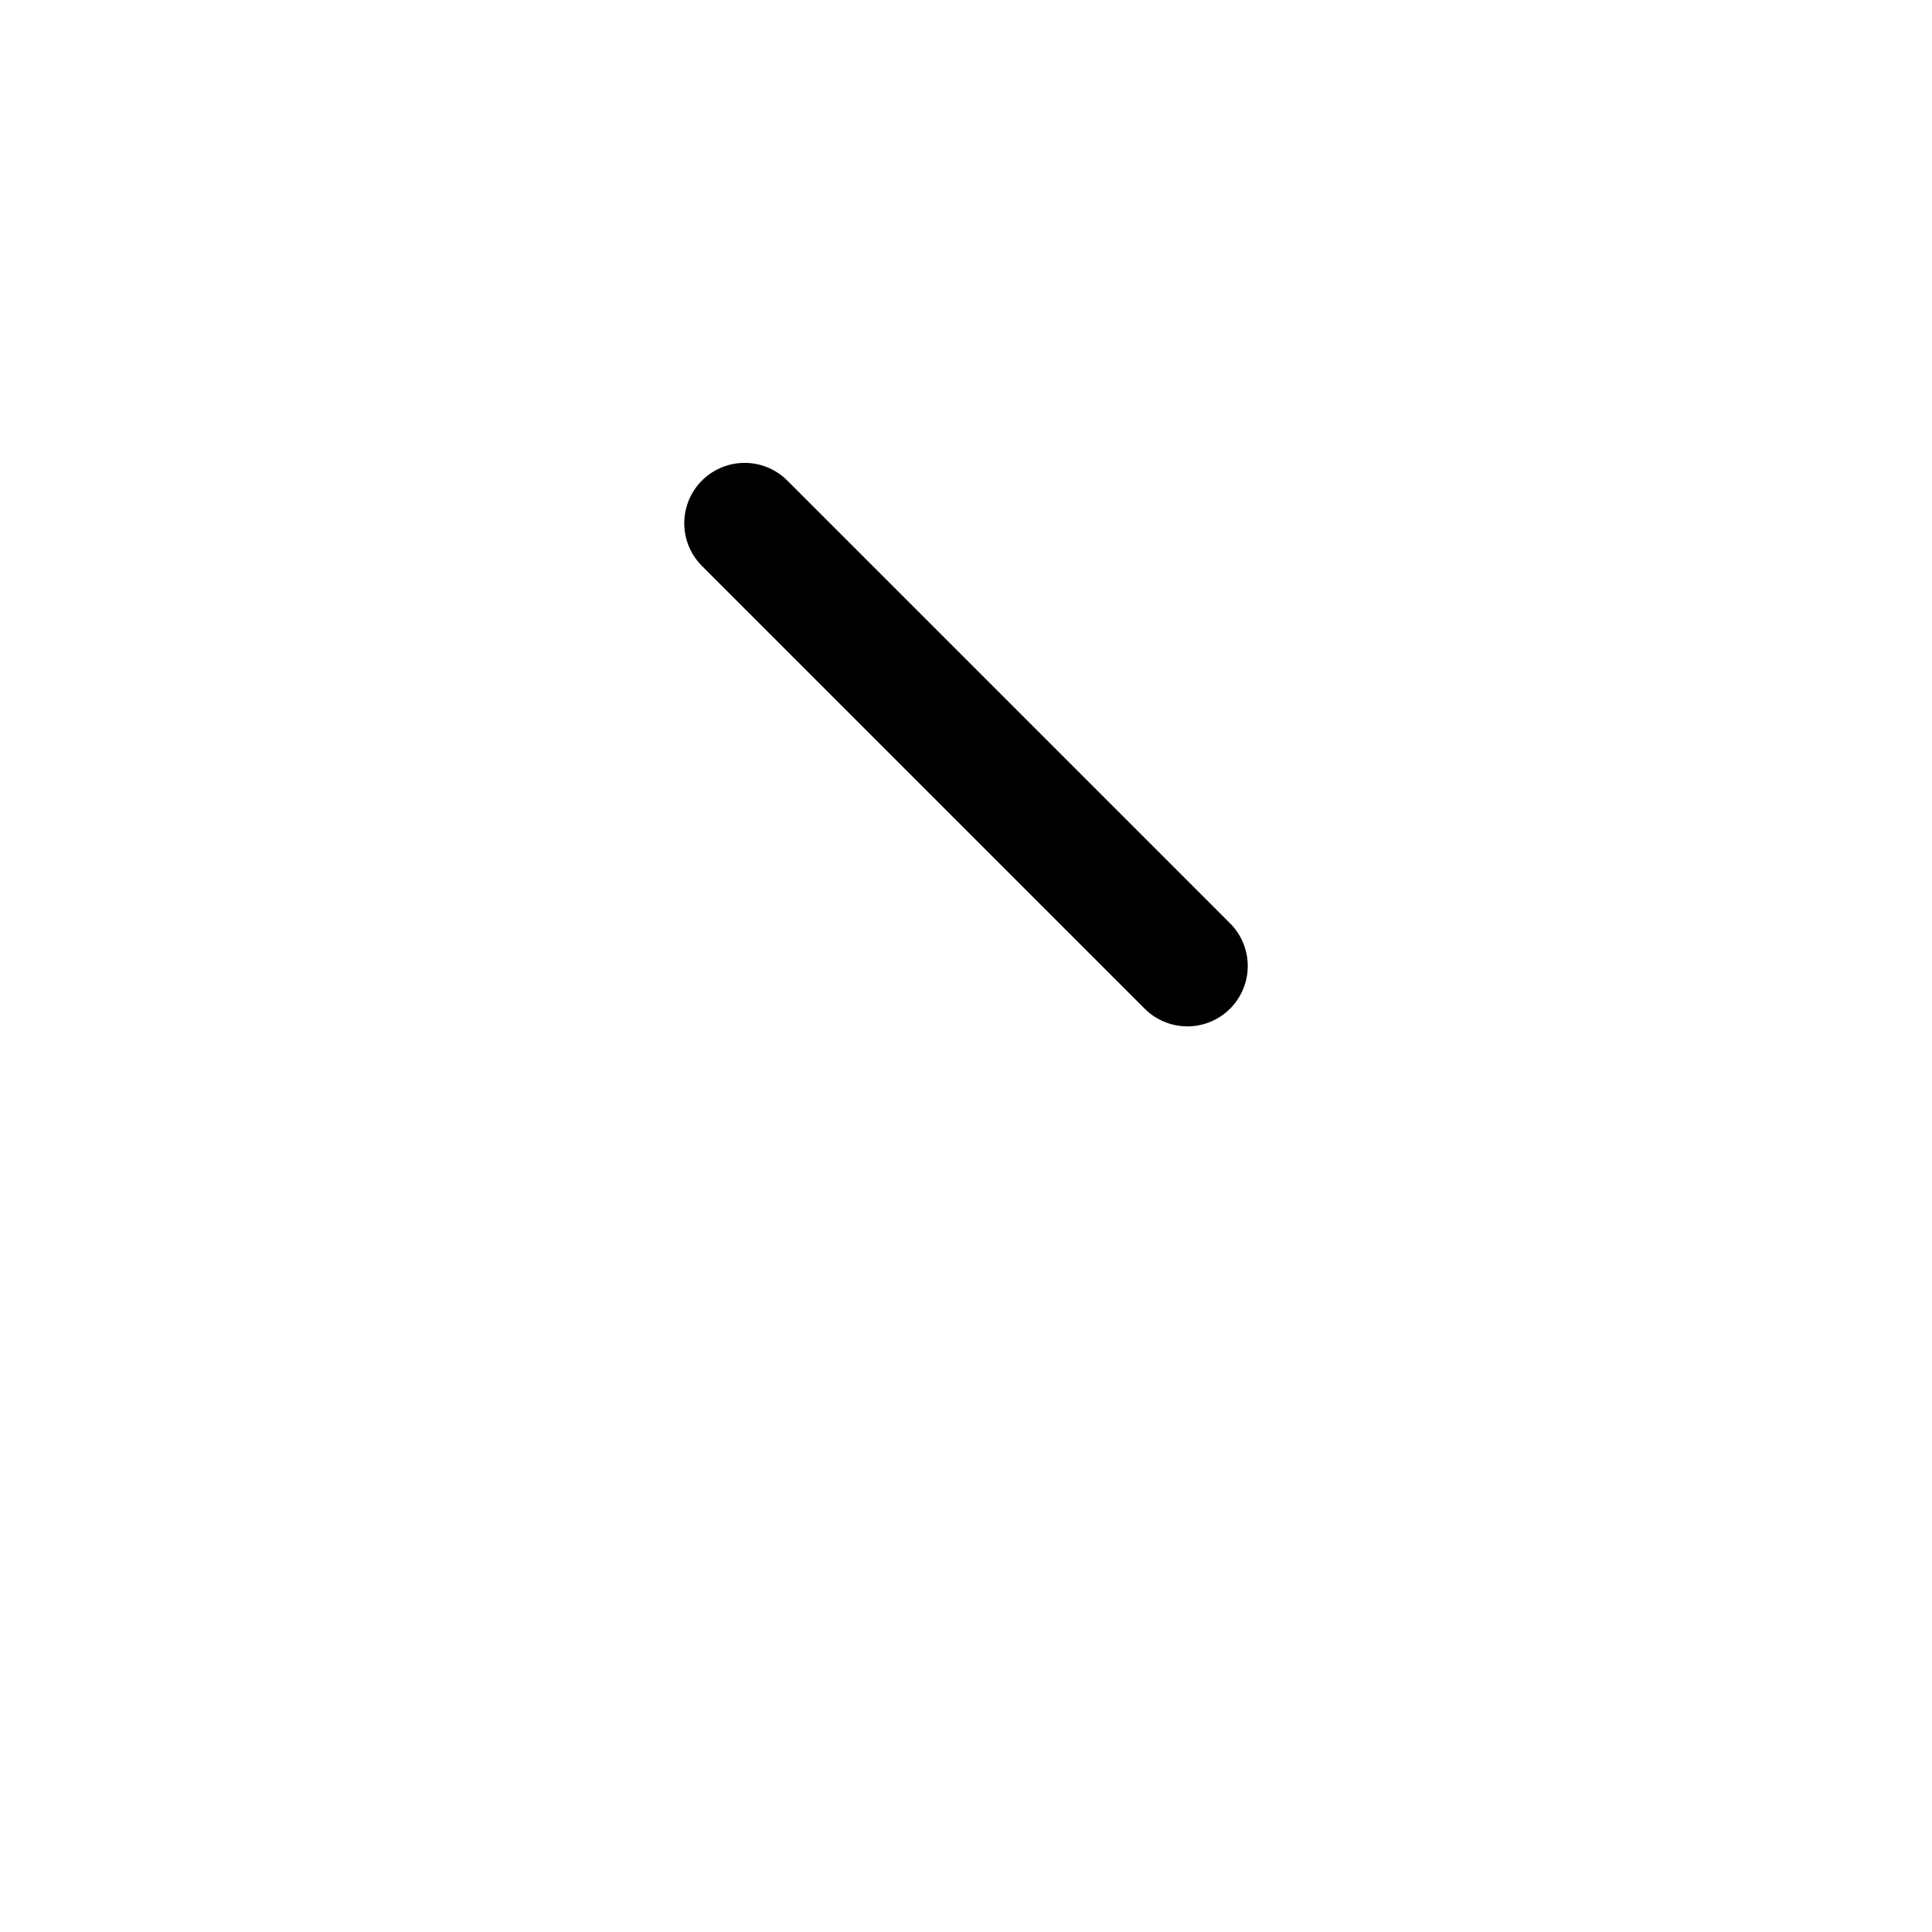
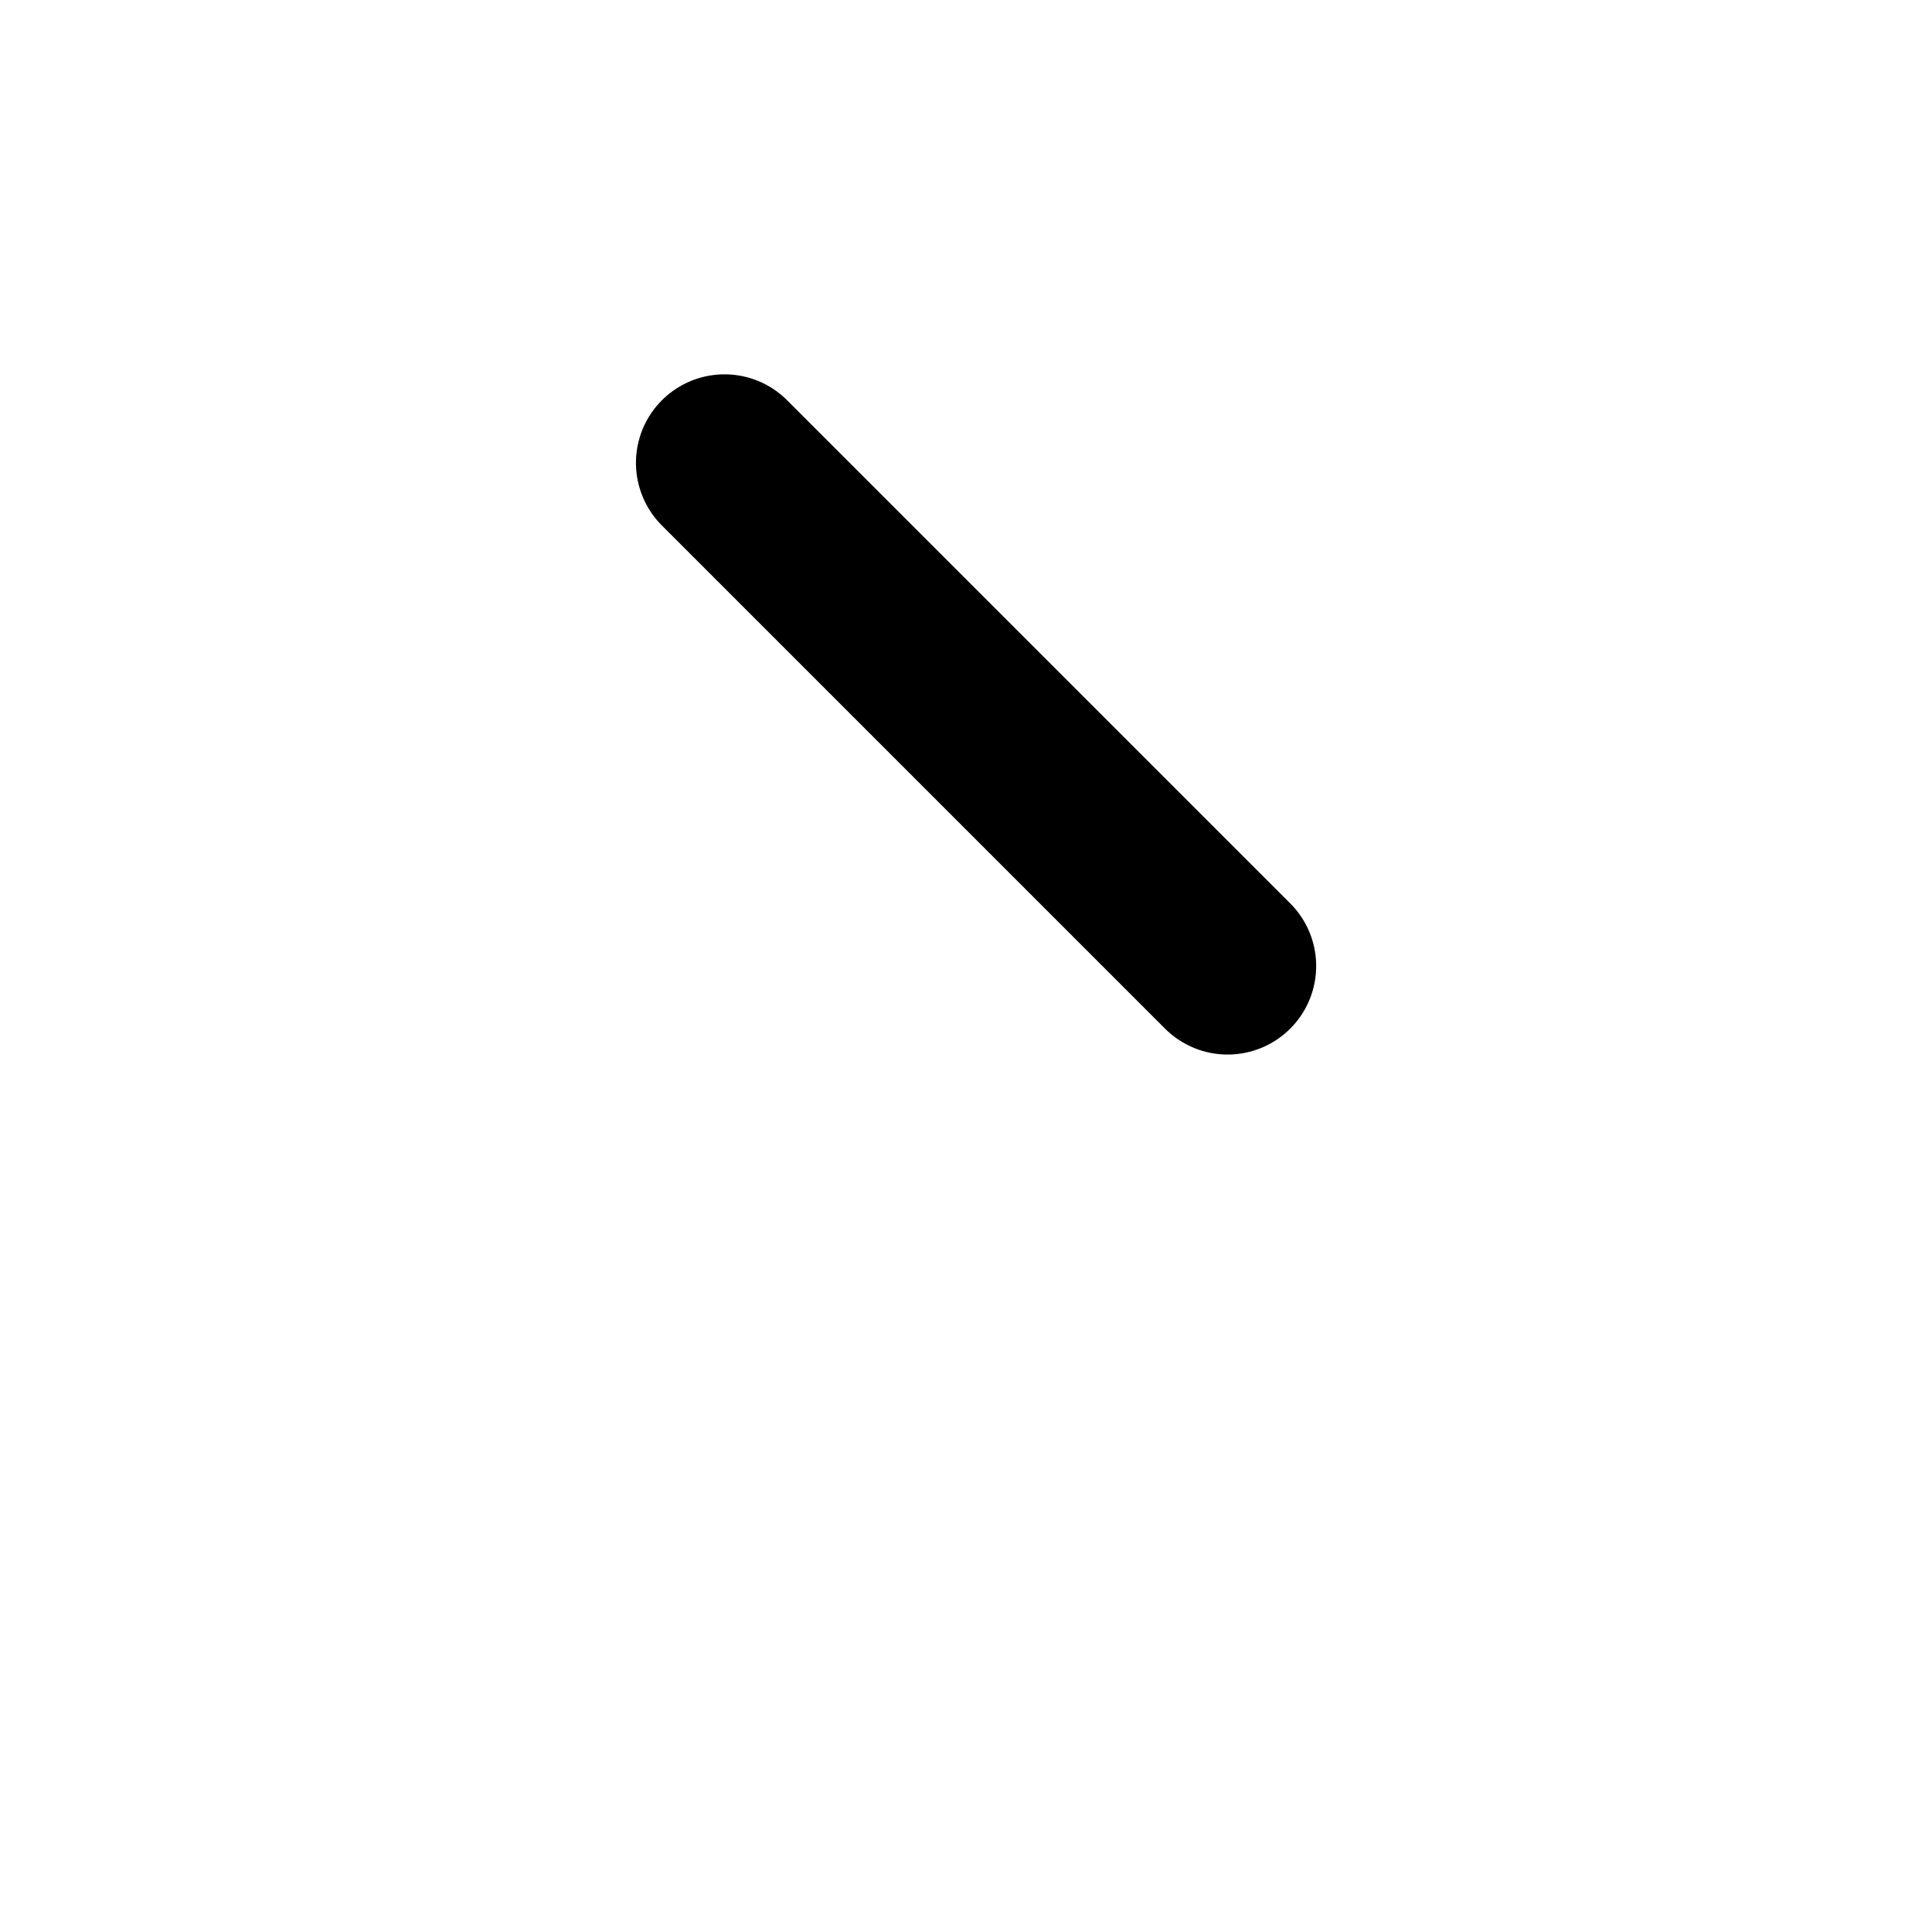
<svg xmlns="http://www.w3.org/2000/svg" width="24" height="24" viewBox="0 0 24 24">
-   <g fill="none" stroke="black" stroke-width="1.5" stroke-linecap="round" stroke-linejoin="round">
-     <path d="M9.25 6.5L14.75 12" />
+   <g fill="none" stroke="black" stroke-width="2.2" stroke-linecap="round" stroke-linejoin="round">
+     <path d="M9 5.75L15.25 12" />
  </g>
</svg>
